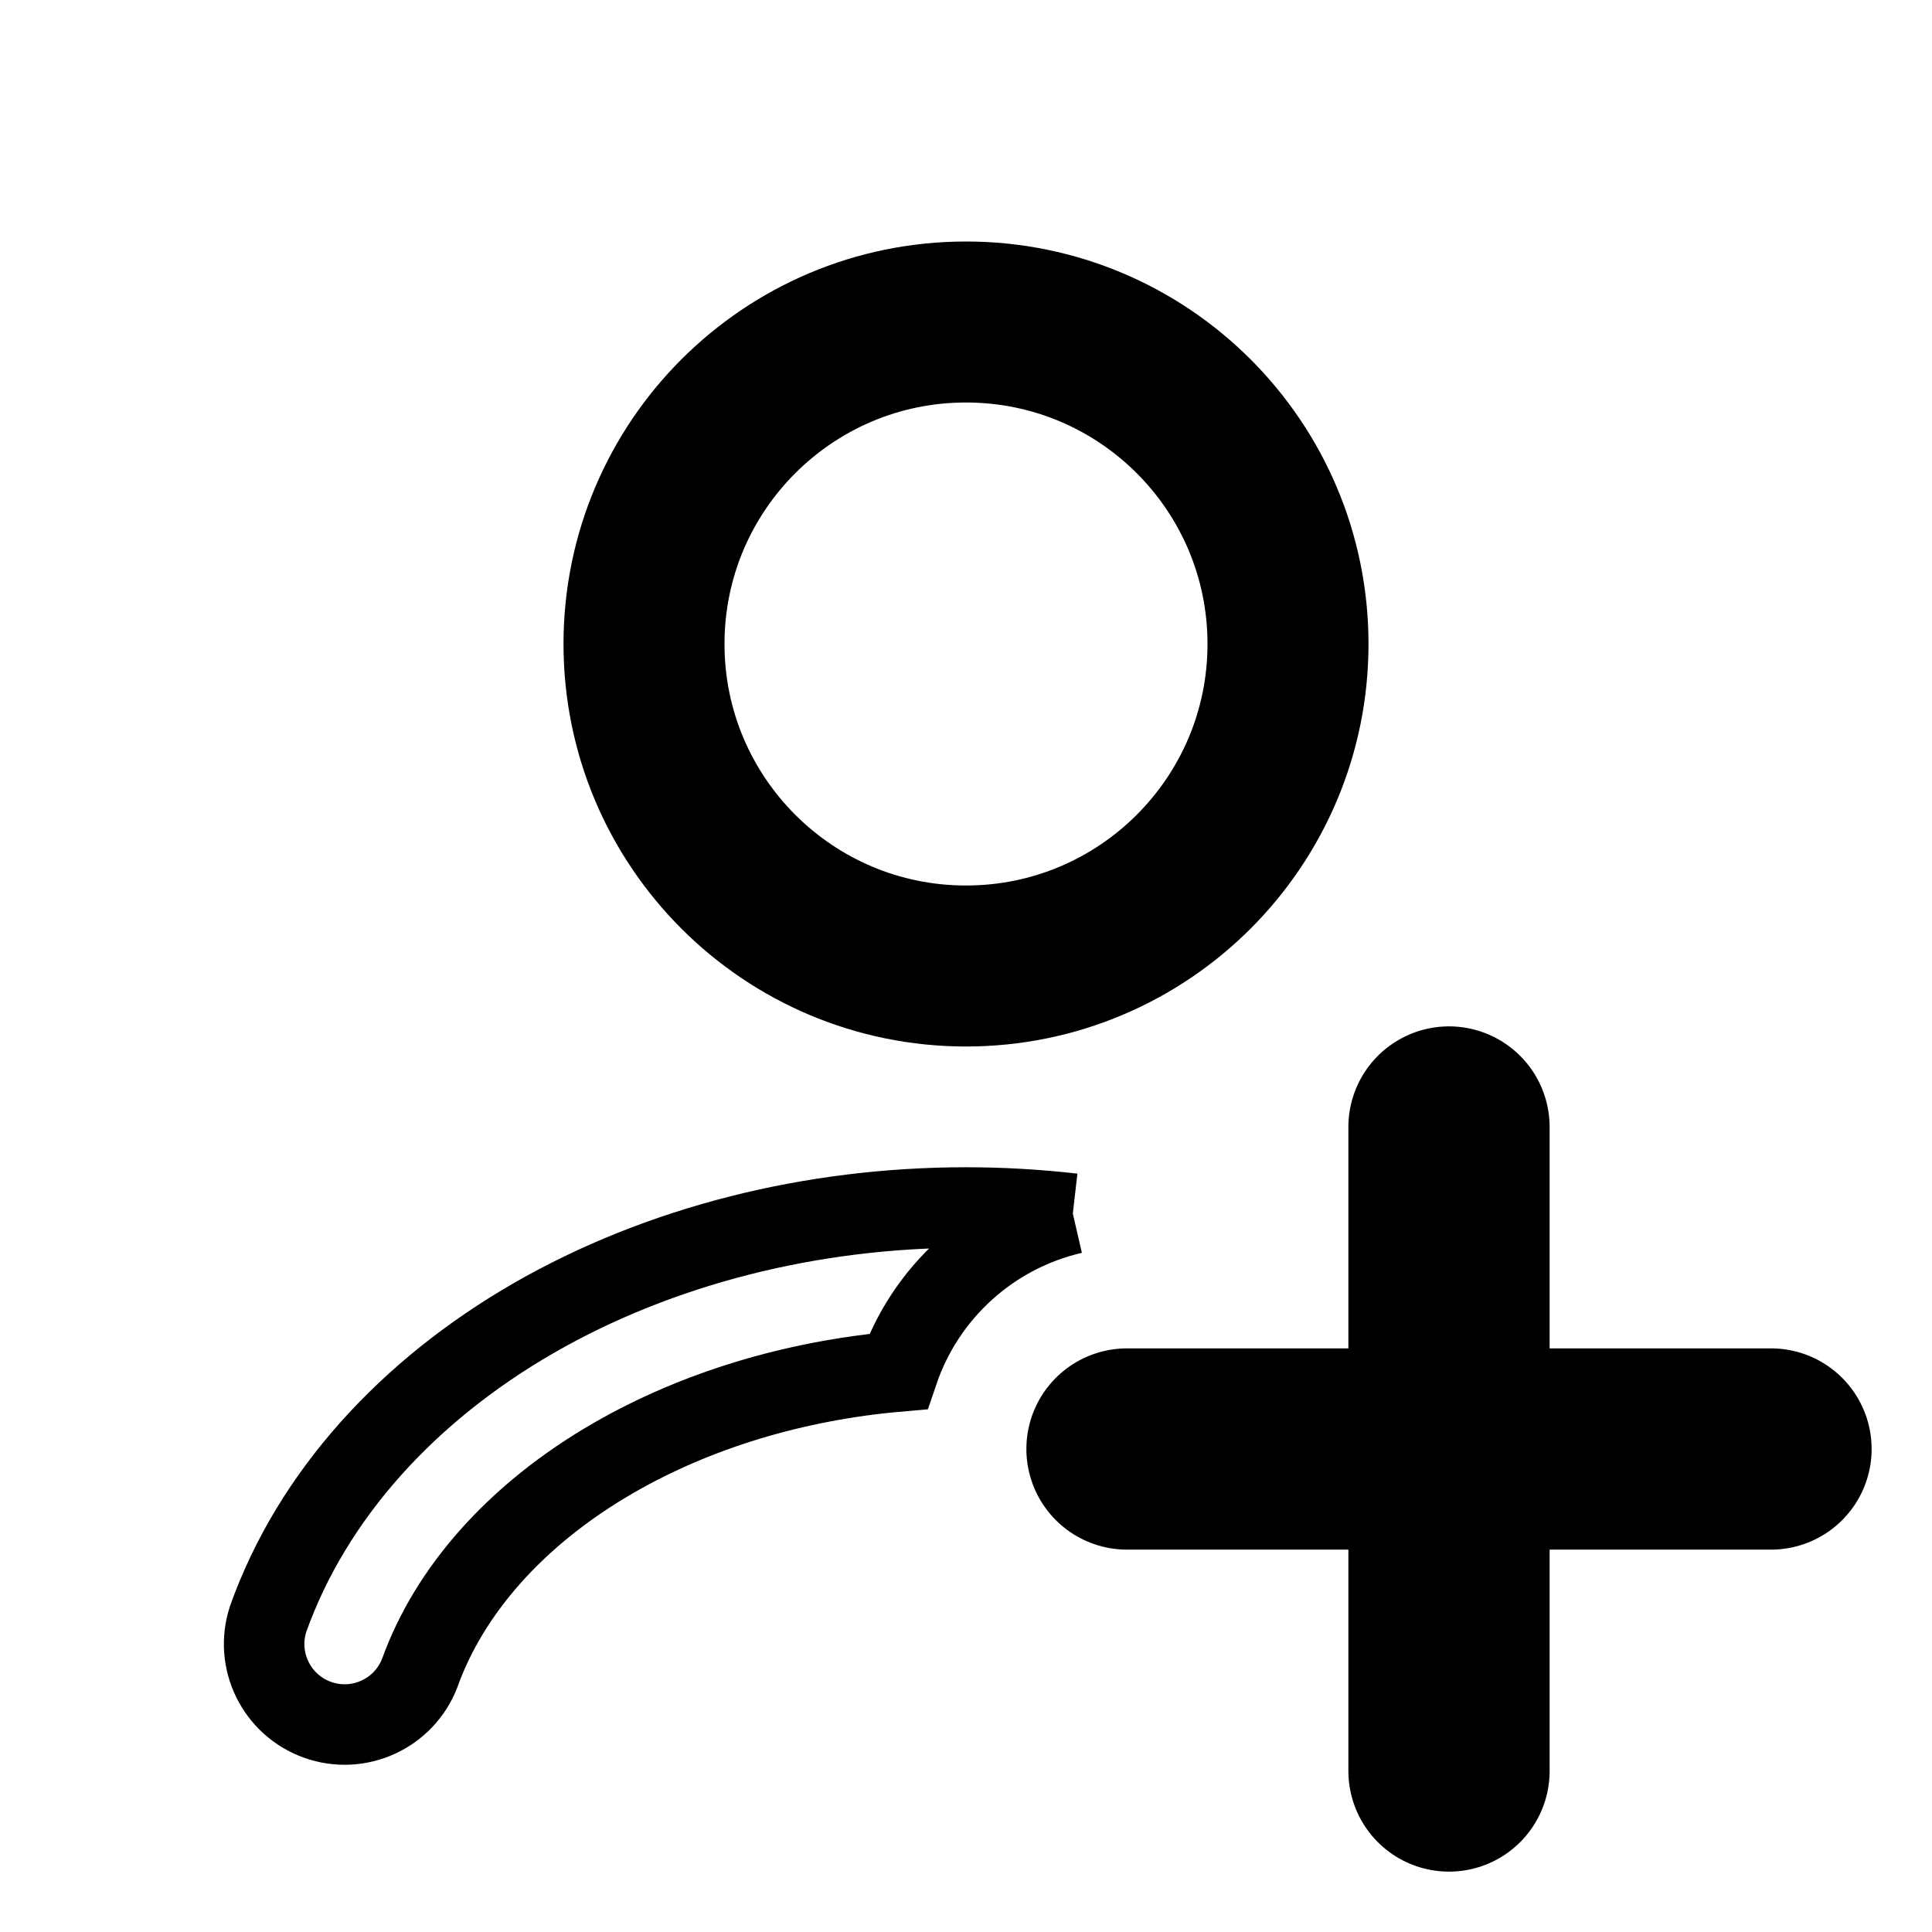
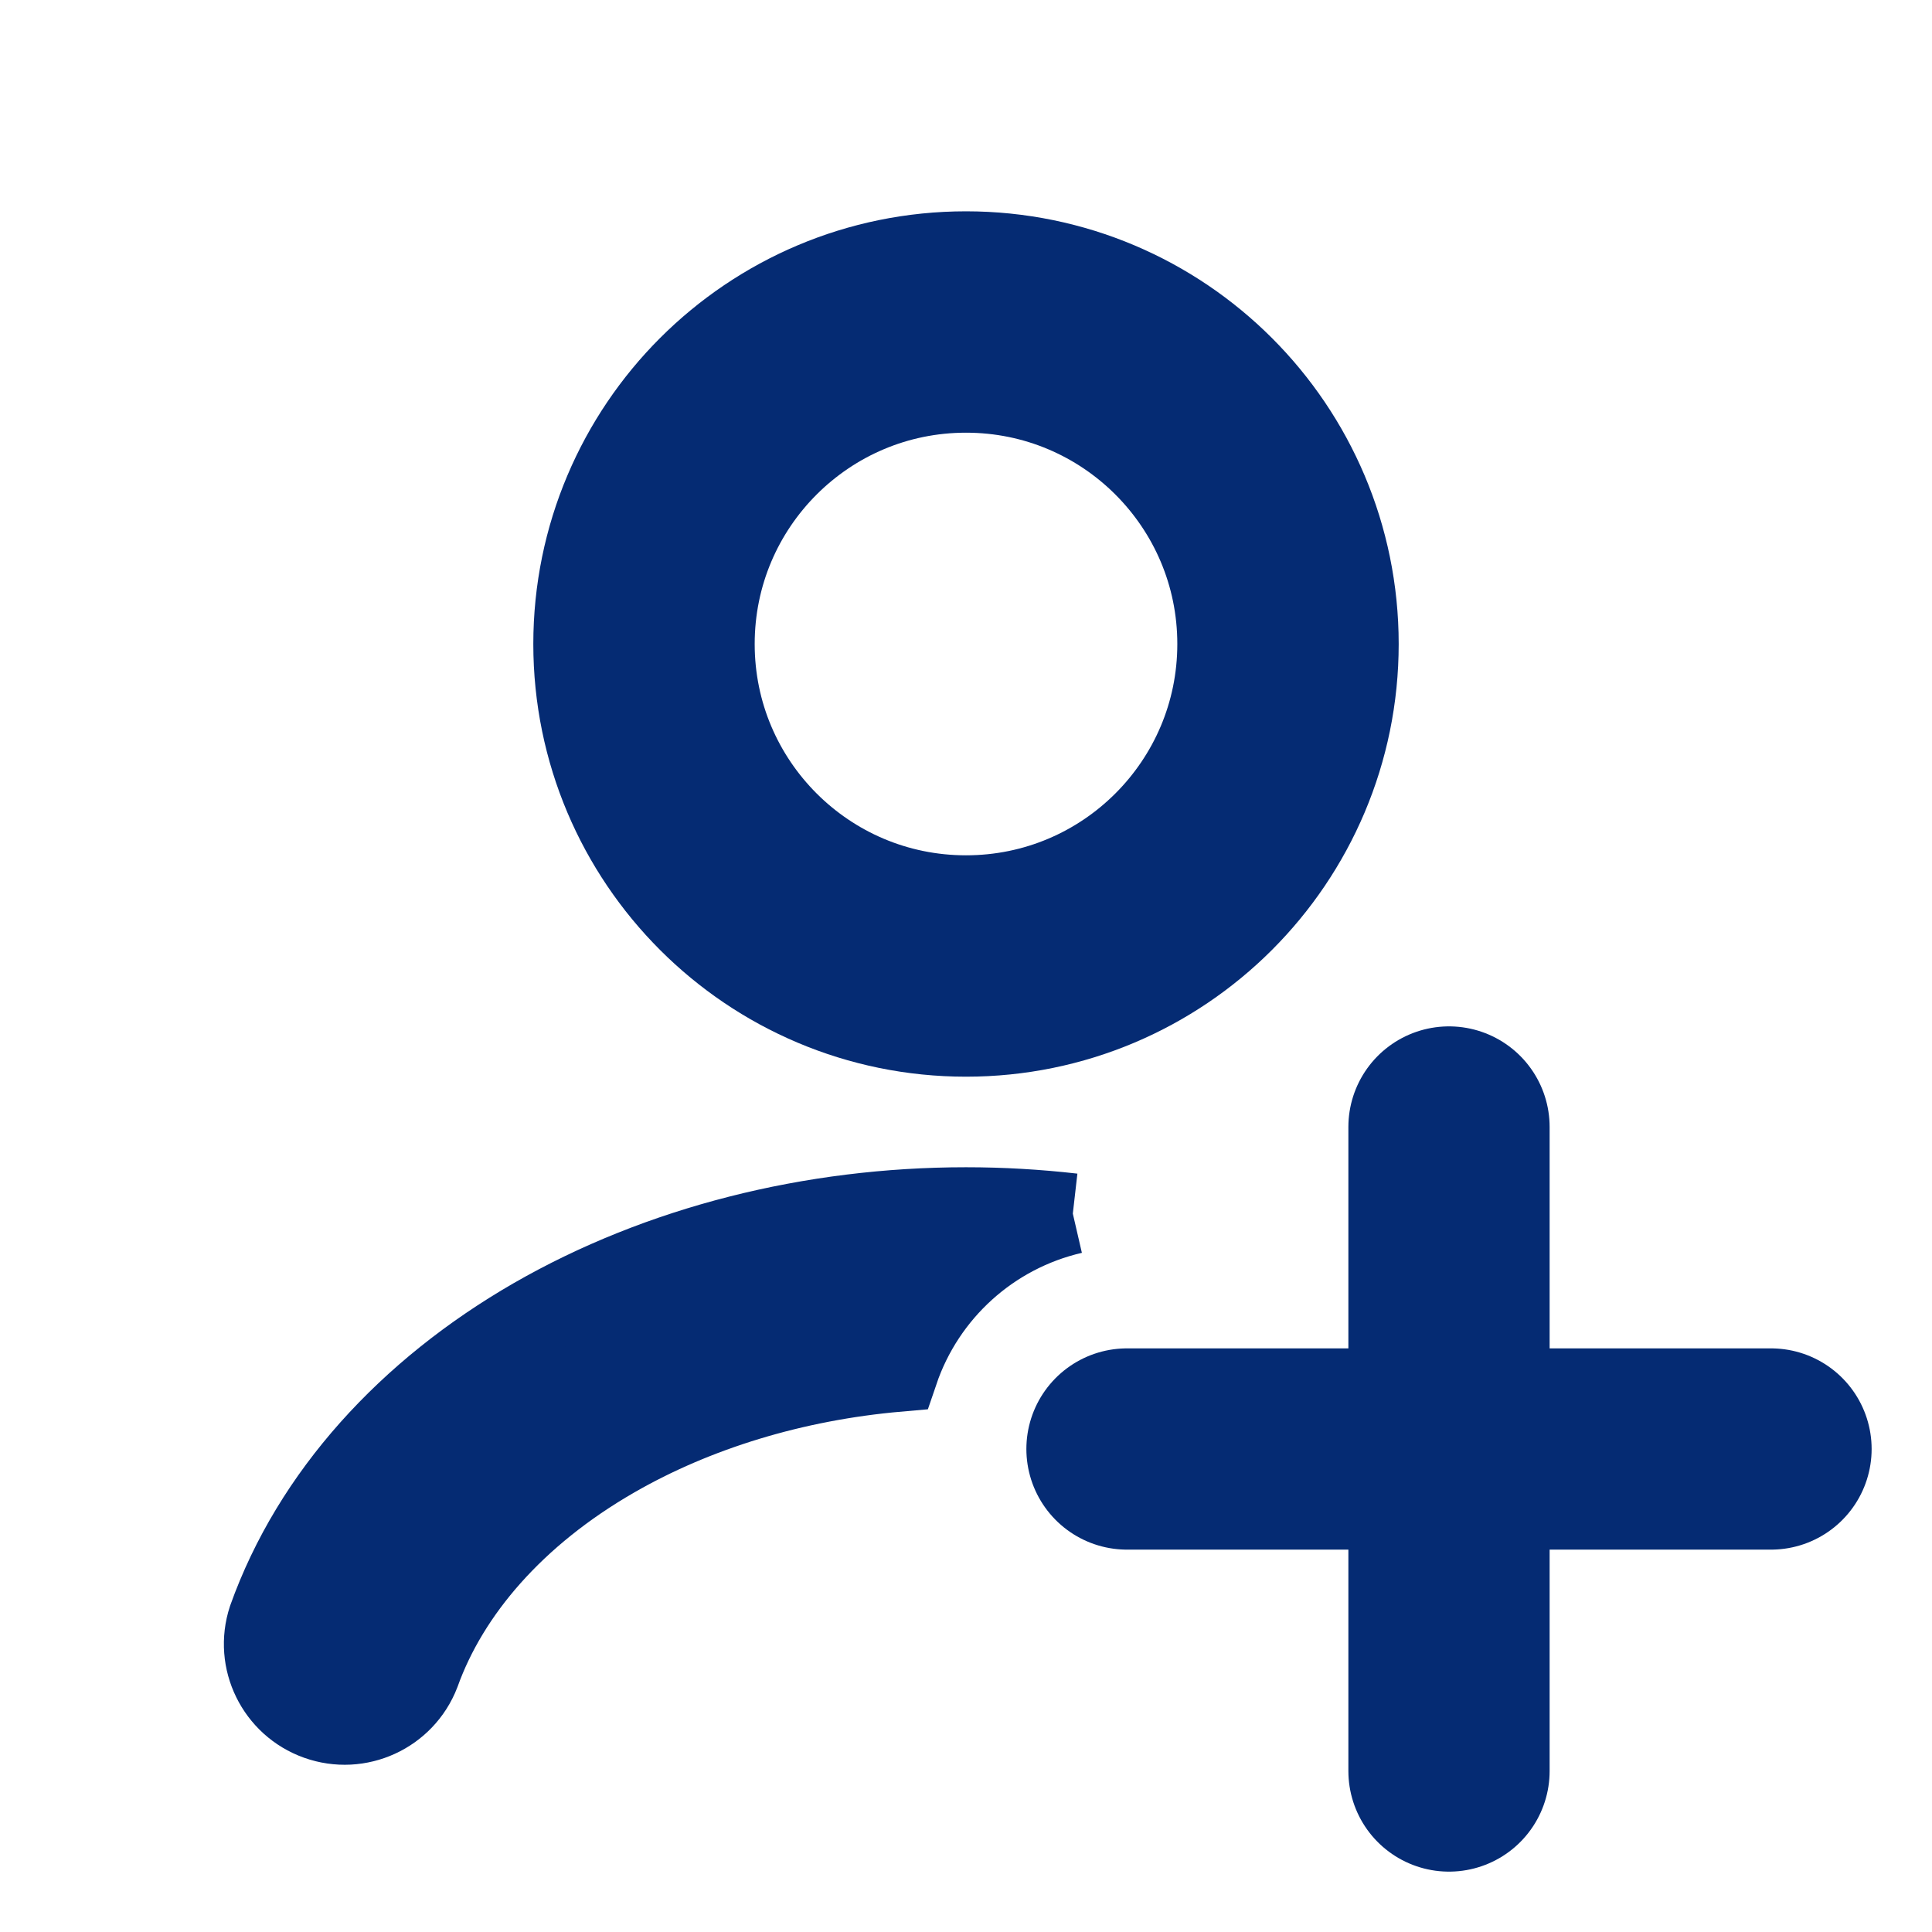
<svg xmlns="http://www.w3.org/2000/svg" viewBox="0 0 24 24">
-   <g fill="none" stroke="currentColor">
-     <circle cx="12" cy="8" r="4" stroke-linecap="round" stroke-width="2" />
-     <path fill-rule="evenodd" d="M13.327 15.076C12.889 15.026 12.445 15 12 15c-1.92 0-3.806.474-5.369 1.373c-1.562.9-2.75 2.197-3.3 3.738a1 1 0 0 0 1.883.672c.362-1.01 1.183-1.967 2.415-2.676c1.014-.584 2.235-.957 3.529-1.07a3.005 3.005 0 0 1 2.169-1.961" clip-rule="evenodd" />
-     <path stroke-linecap="round" stroke-width="2.5" d="M18 14v8m4-4h-8" />
+   <g fill="none">
+     <circle cx="12" cy="8" r="4" stroke="#052B73" stroke-linecap="round" stroke-width="2.75" />
+     <path stroke="#052B73" fill="#052B73" fill-rule="evenodd" d="M13.327 15.076C12.889 15.026 12.445 15 12 15c-1.92 0-3.806.474-5.369 1.373c-1.562.9-2.75 2.197-3.3 3.738a1 1 0 0 0 1.883.672c.362-1.01 1.183-1.967 2.415-2.676c1.014-.584 2.235-.957 3.529-1.07a3.005 3.005 0 0 1 2.169-1.961" clip-rule="evenodd" />
+     <path stroke="#052B73" stroke-linecap="round" stroke-width="2.5" d="M18 14v8m4-4h-8" />
  </g>
</svg>
